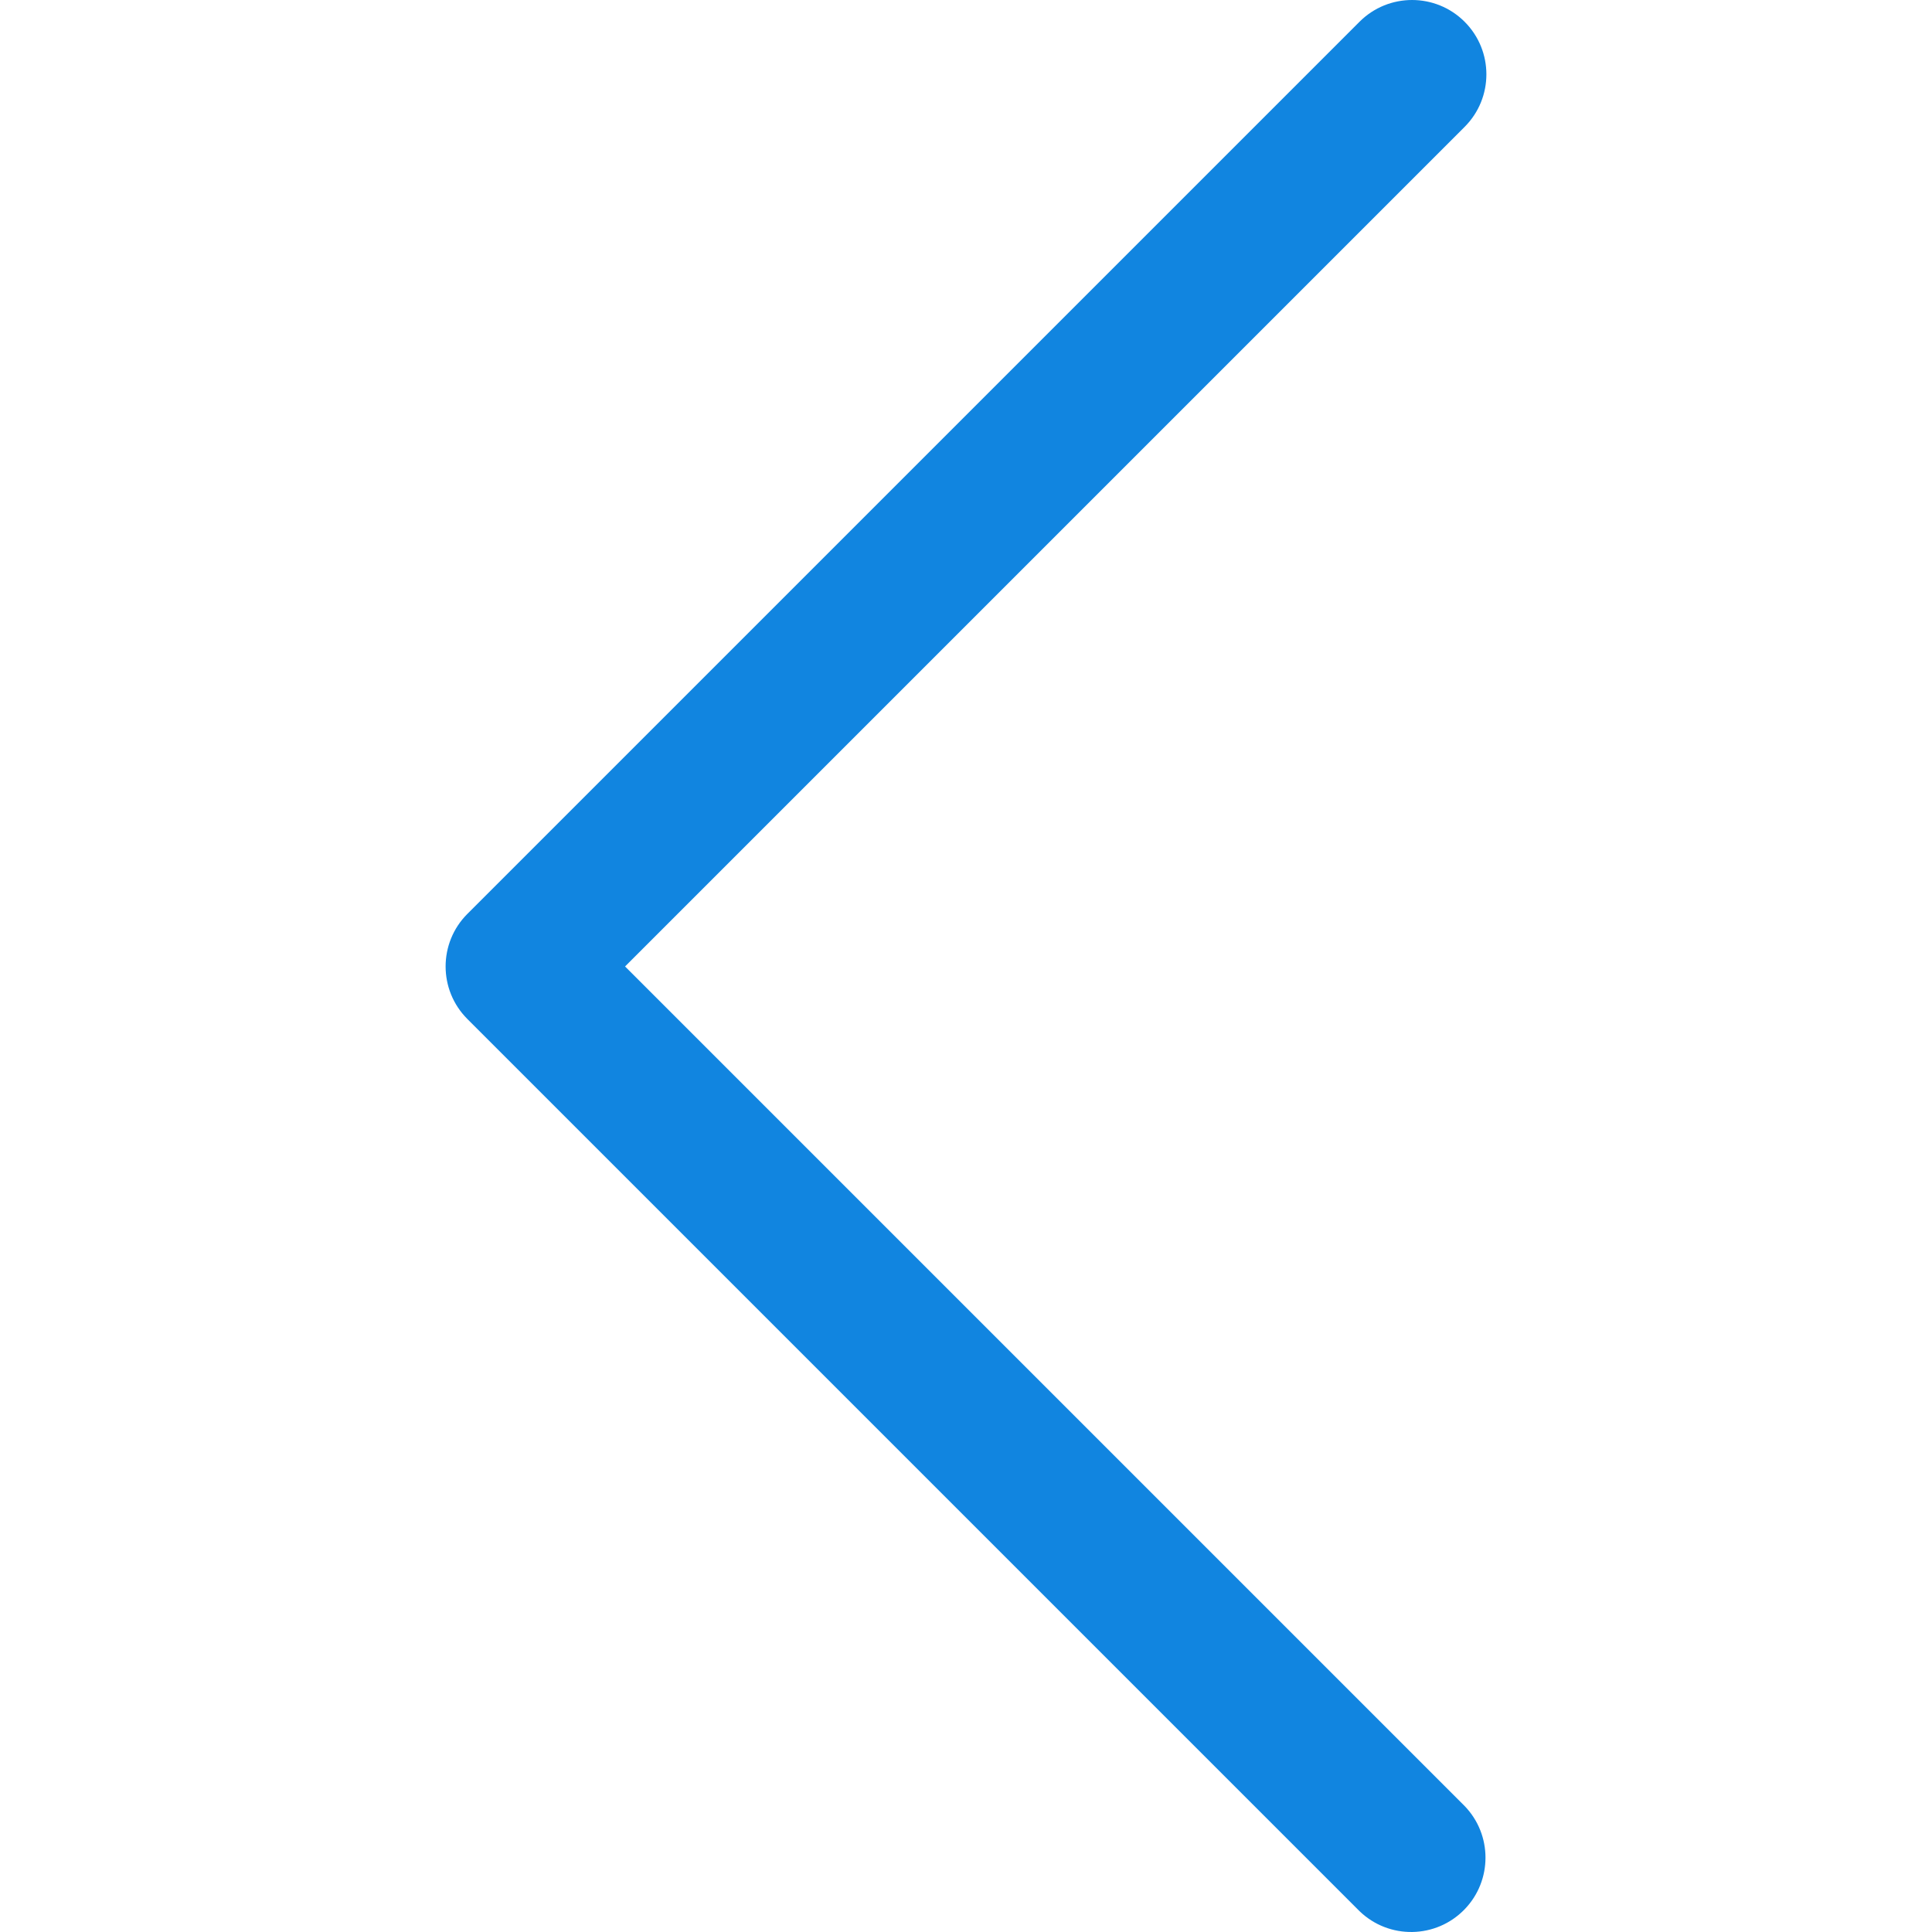
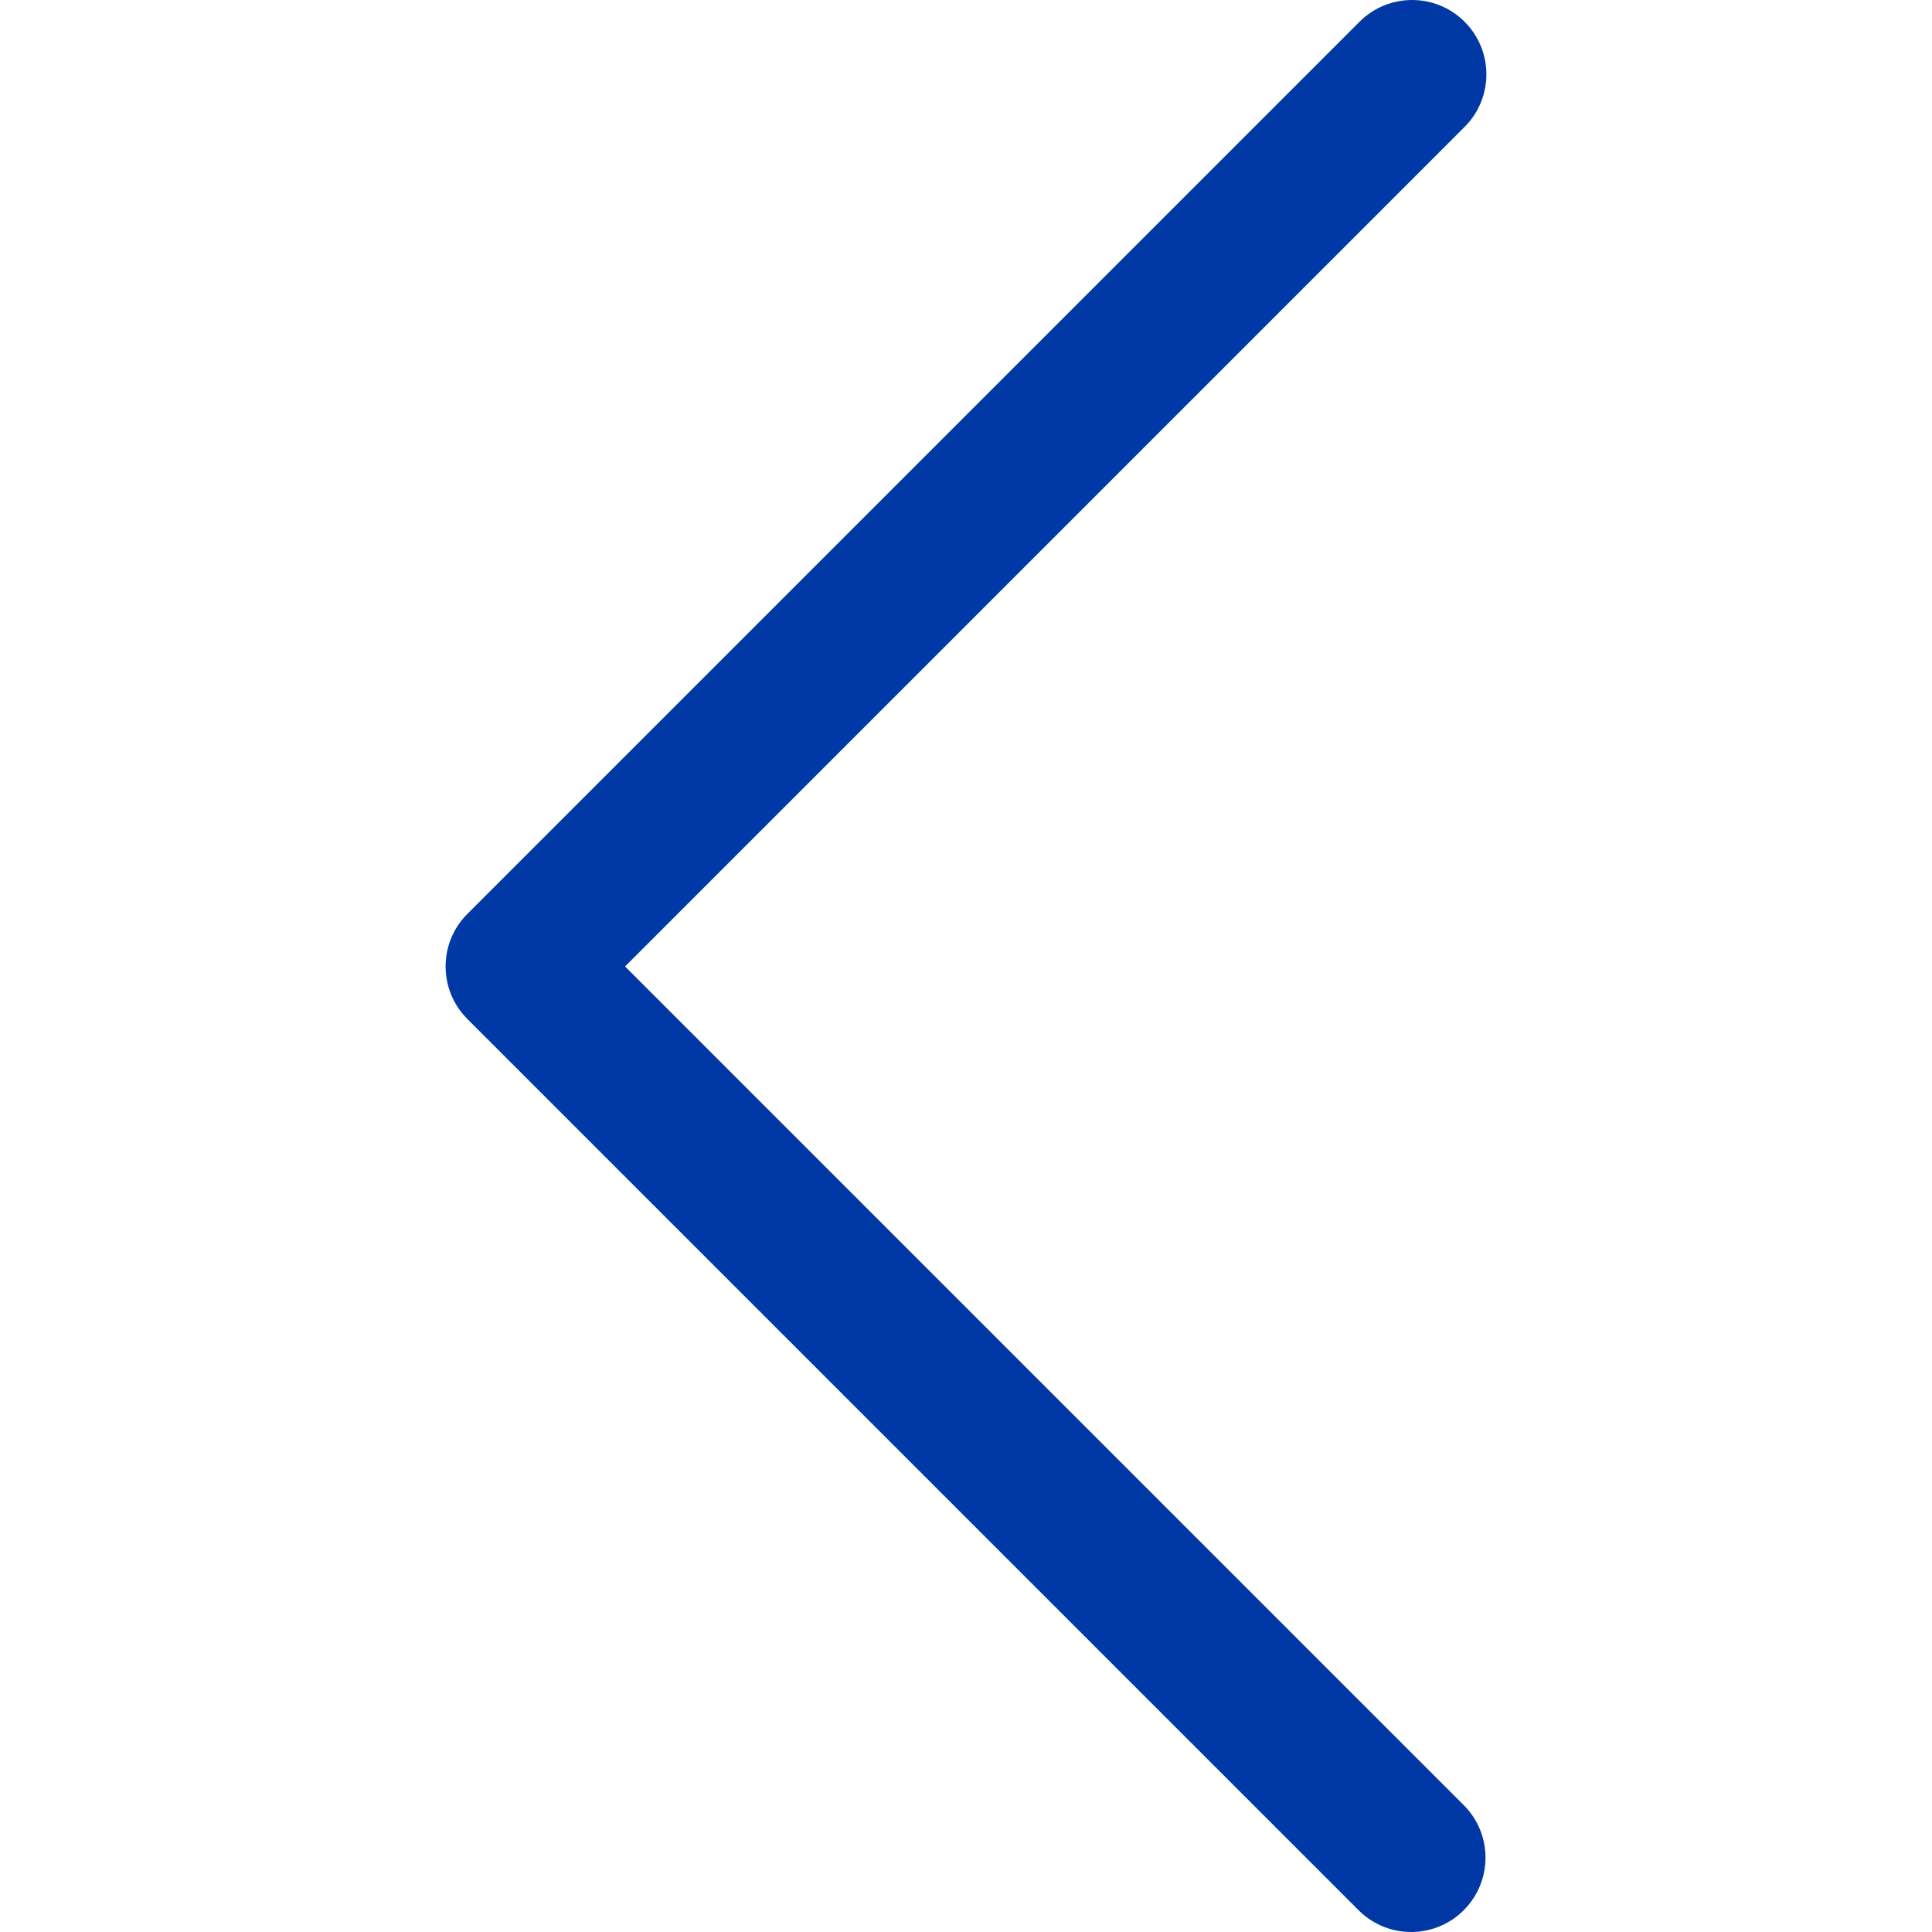
<svg xmlns="http://www.w3.org/2000/svg" version="1.1" id="Capa_1" x="0px" y="0px" viewBox="0 0 443.52 443.52" style="enable-background:new 0 0 443.52 443.52;" xml:space="preserve" width="512px" height="512px" class="">
  <g>
    <g>
      <g>
-         <path d="M143.492,221.863L336.226,29.129c6.663-6.664,6.663-17.468,0-24.132c-6.665-6.662-17.468-6.662-24.132,0l-204.8,204.8    c-6.662,6.664-6.662,17.468,0,24.132l204.8,204.8c6.78,6.548,17.584,6.36,24.132-0.42c6.387-6.614,6.387-17.099,0-23.712    L143.492,221.863z" data-original="#000000" class="active-path" data-old_color="#000000" fill="#1185E0" />
+         <path d="M143.492,221.863L336.226,29.129c6.663-6.664,6.663-17.468,0-24.132c-6.665-6.662-17.468-6.662-24.132,0l-204.8,204.8    c-6.662,6.664-6.662,17.468,0,24.132l204.8,204.8c6.78,6.548,17.584,6.36,24.132-0.42c6.387-6.614,6.387-17.099,0-23.712    L143.492,221.863z" data-original="#0039a6" class="active-path" data-old_color="#0039a6" fill="#0039a6" />
      </g>
    </g>
  </g>
</svg>
